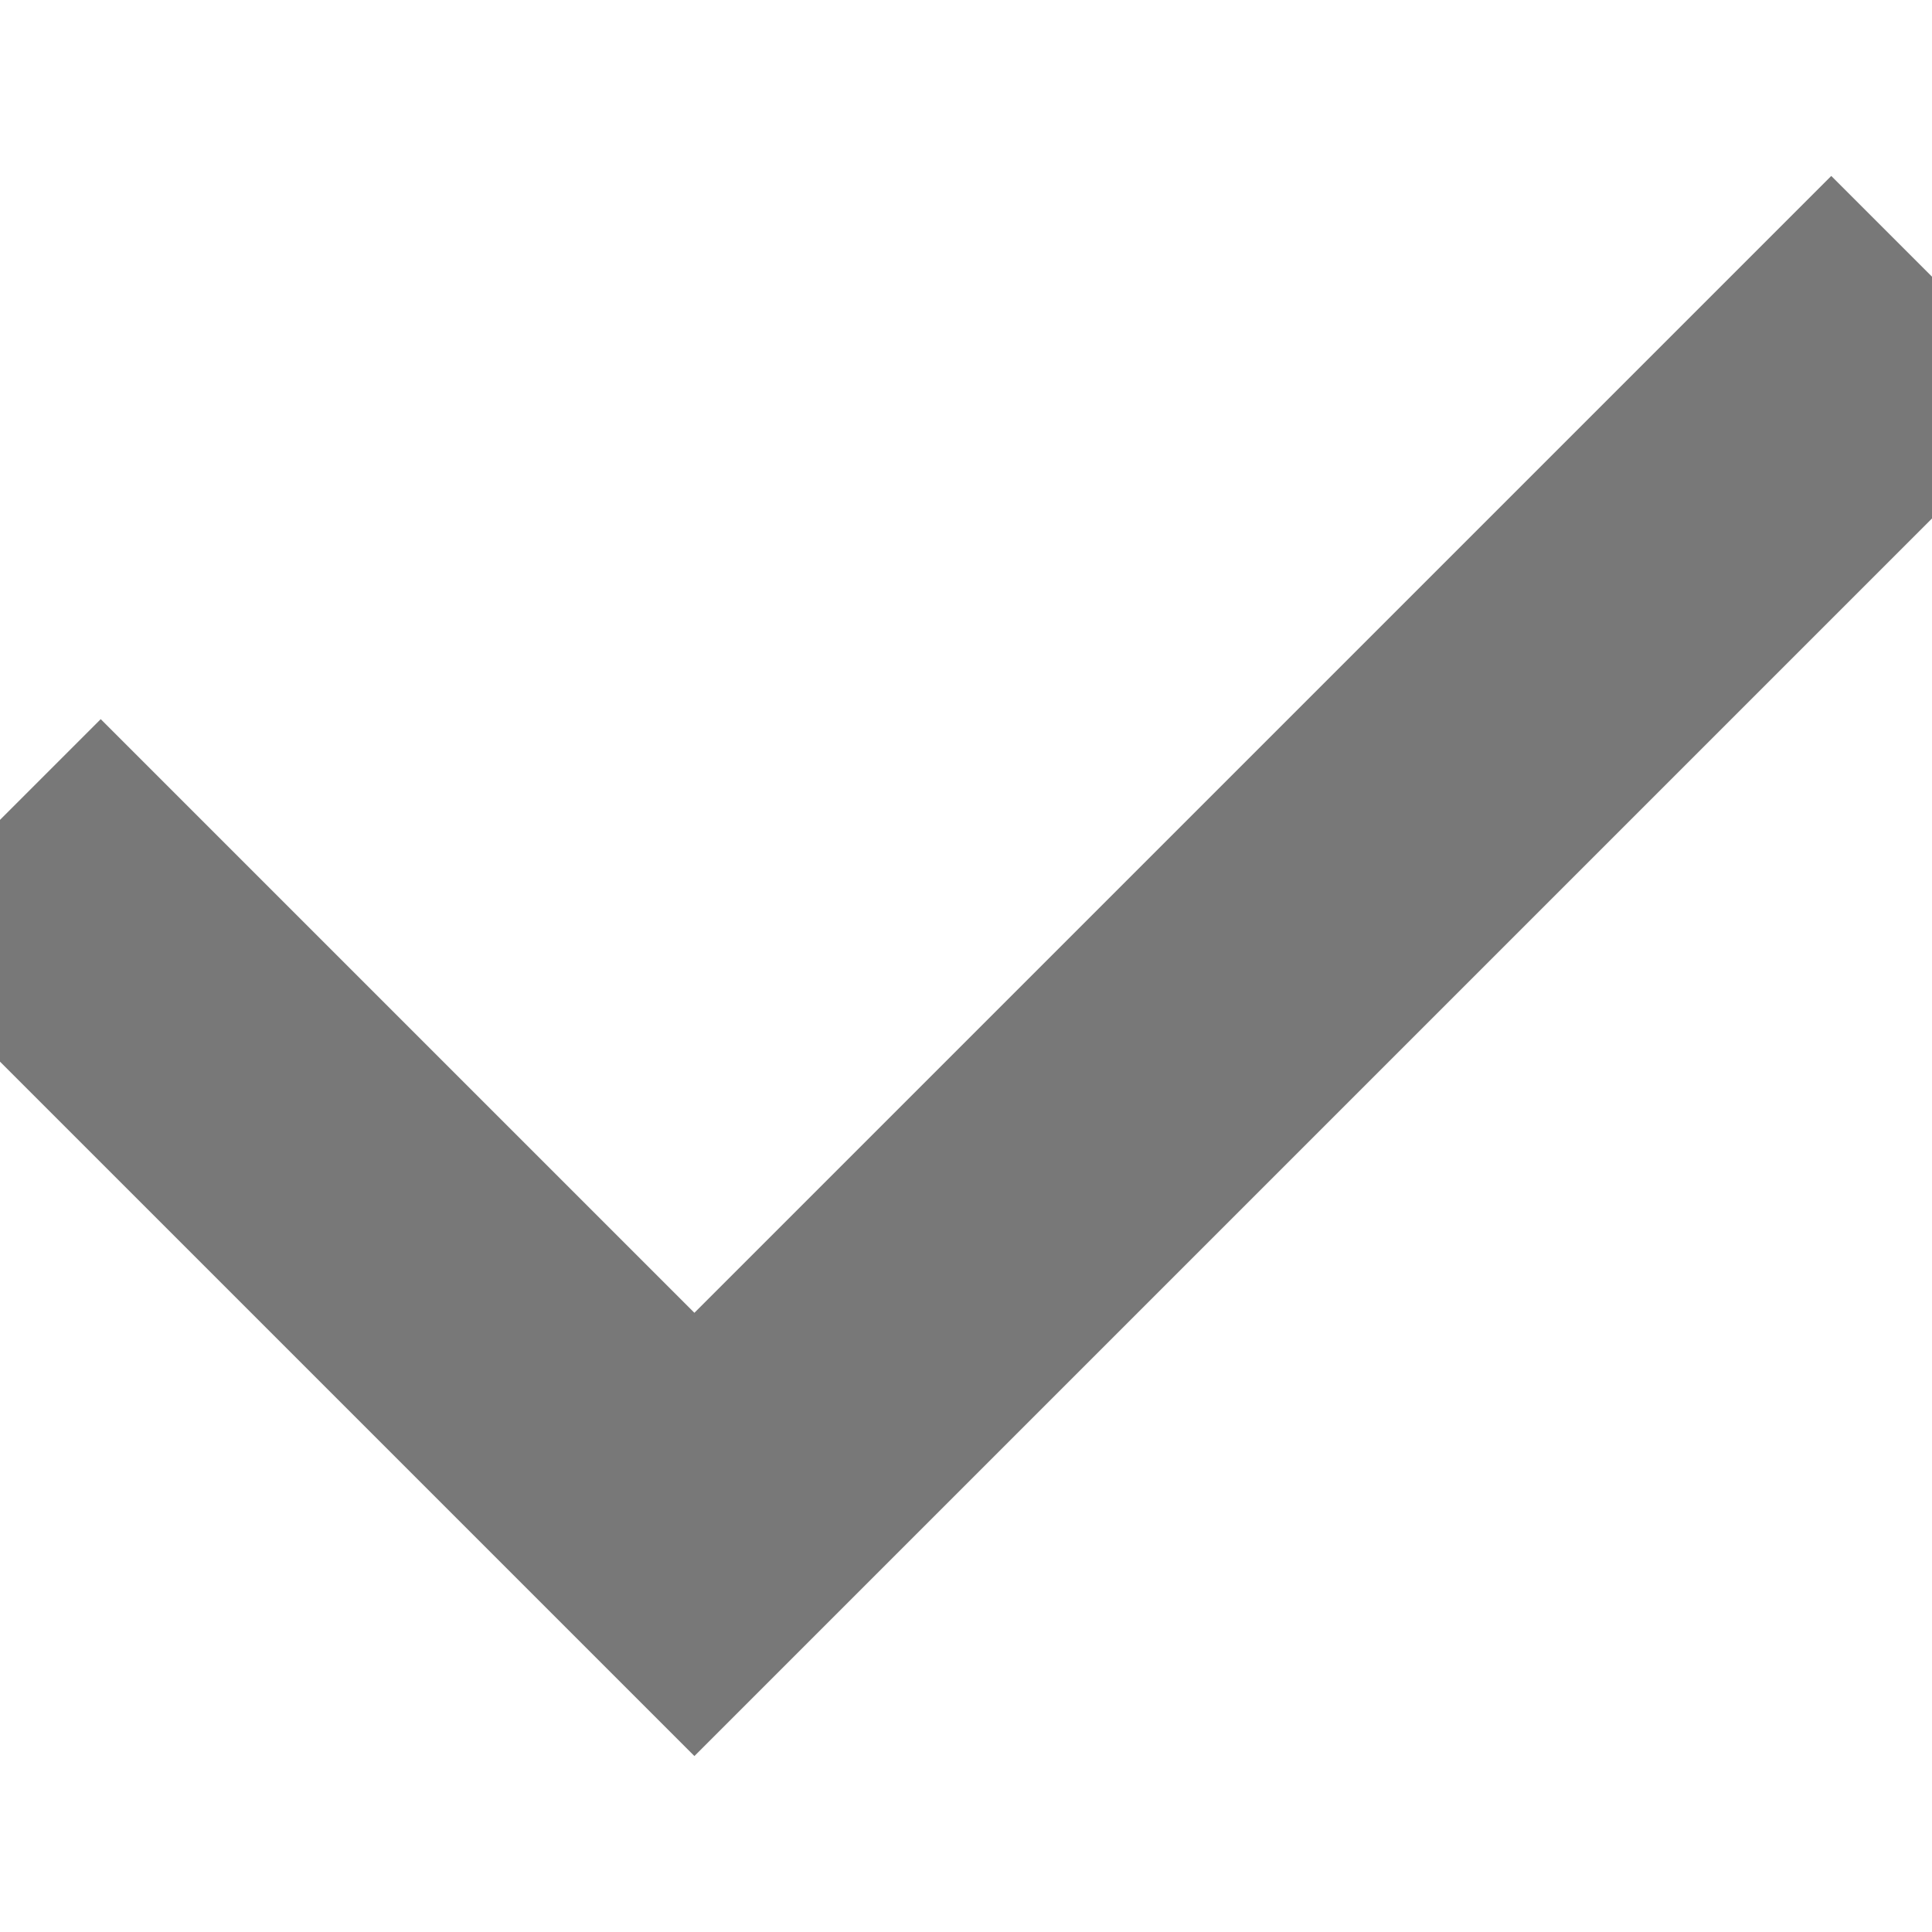
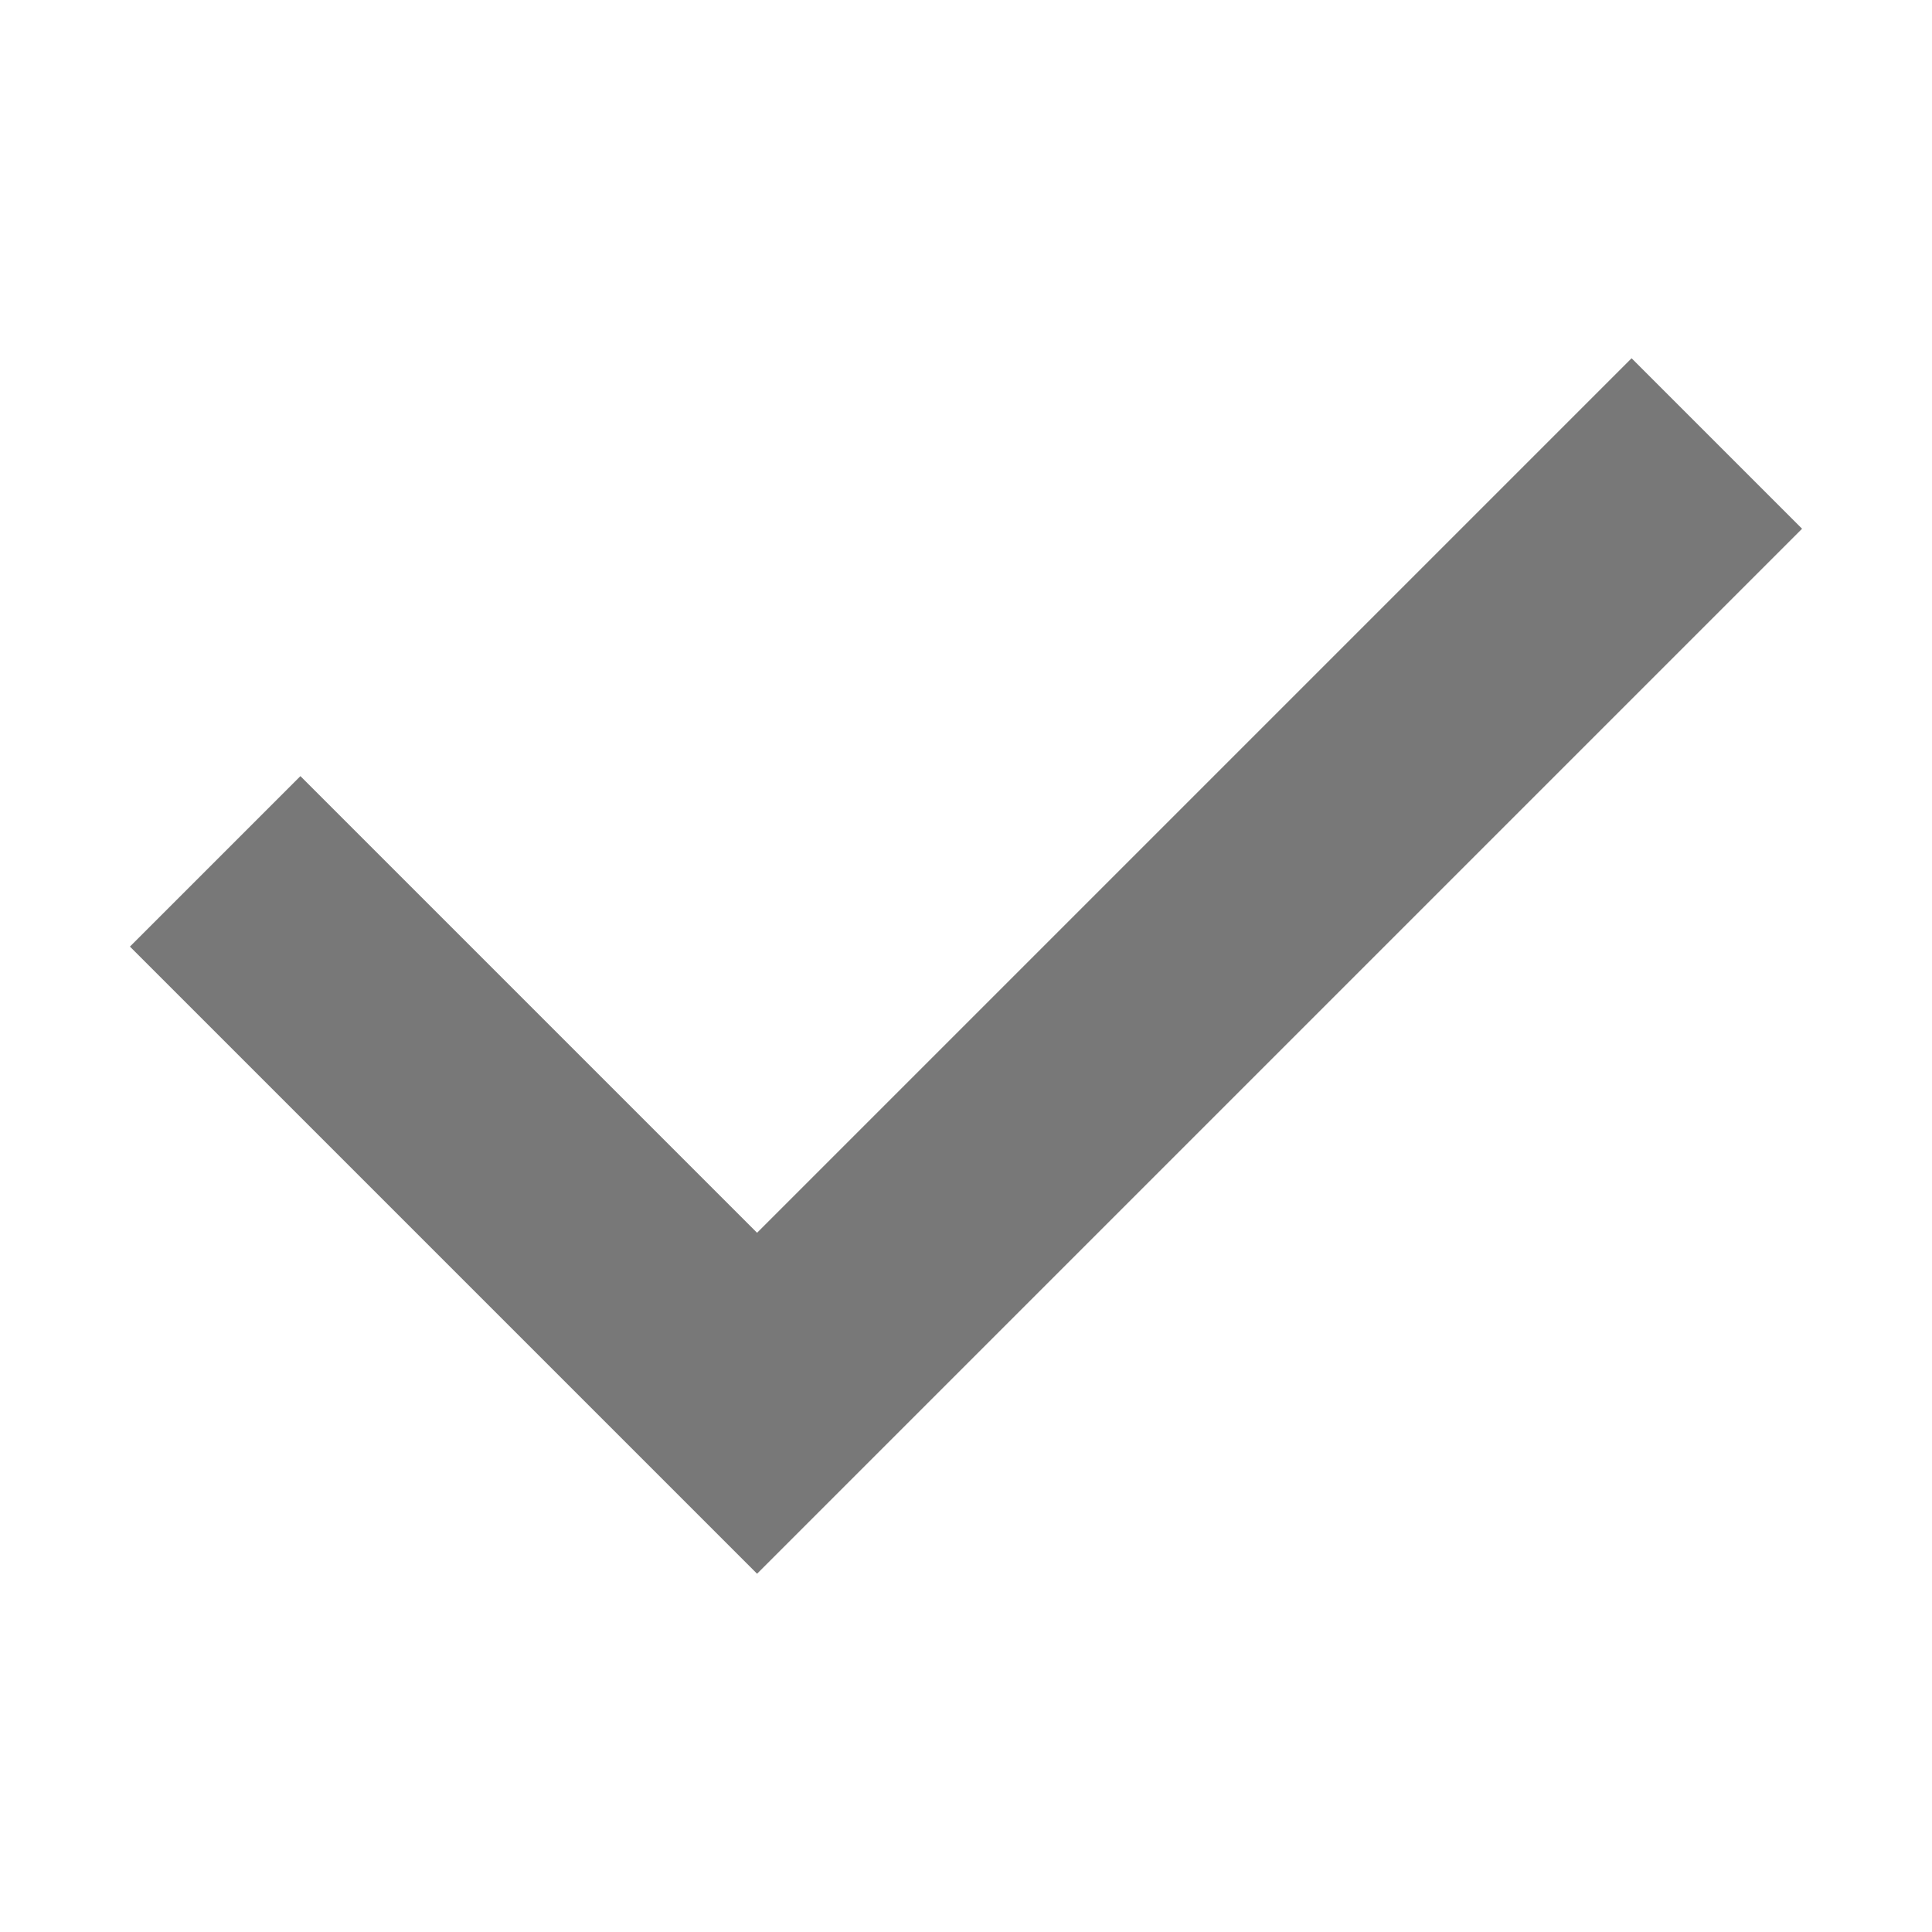
- <svg xmlns="http://www.w3.org/2000/svg" fill="#787878" stroke="#787878" stroke-width="36" height="13px" width="13px" viewBox="0 0 406.834 406.834">
+ <svg xmlns="http://www.w3.org/2000/svg" fill="#787878" stroke="#787878" stroke-width="36" height="13px" width="13px" viewBox="-61.025 -61.025 528.884 528.884">
  <polygon points="385.621,62.507 146.225,301.901 21.213,176.891 0,198.104 146.225,344.327 406.834,83.72" />
</svg>
